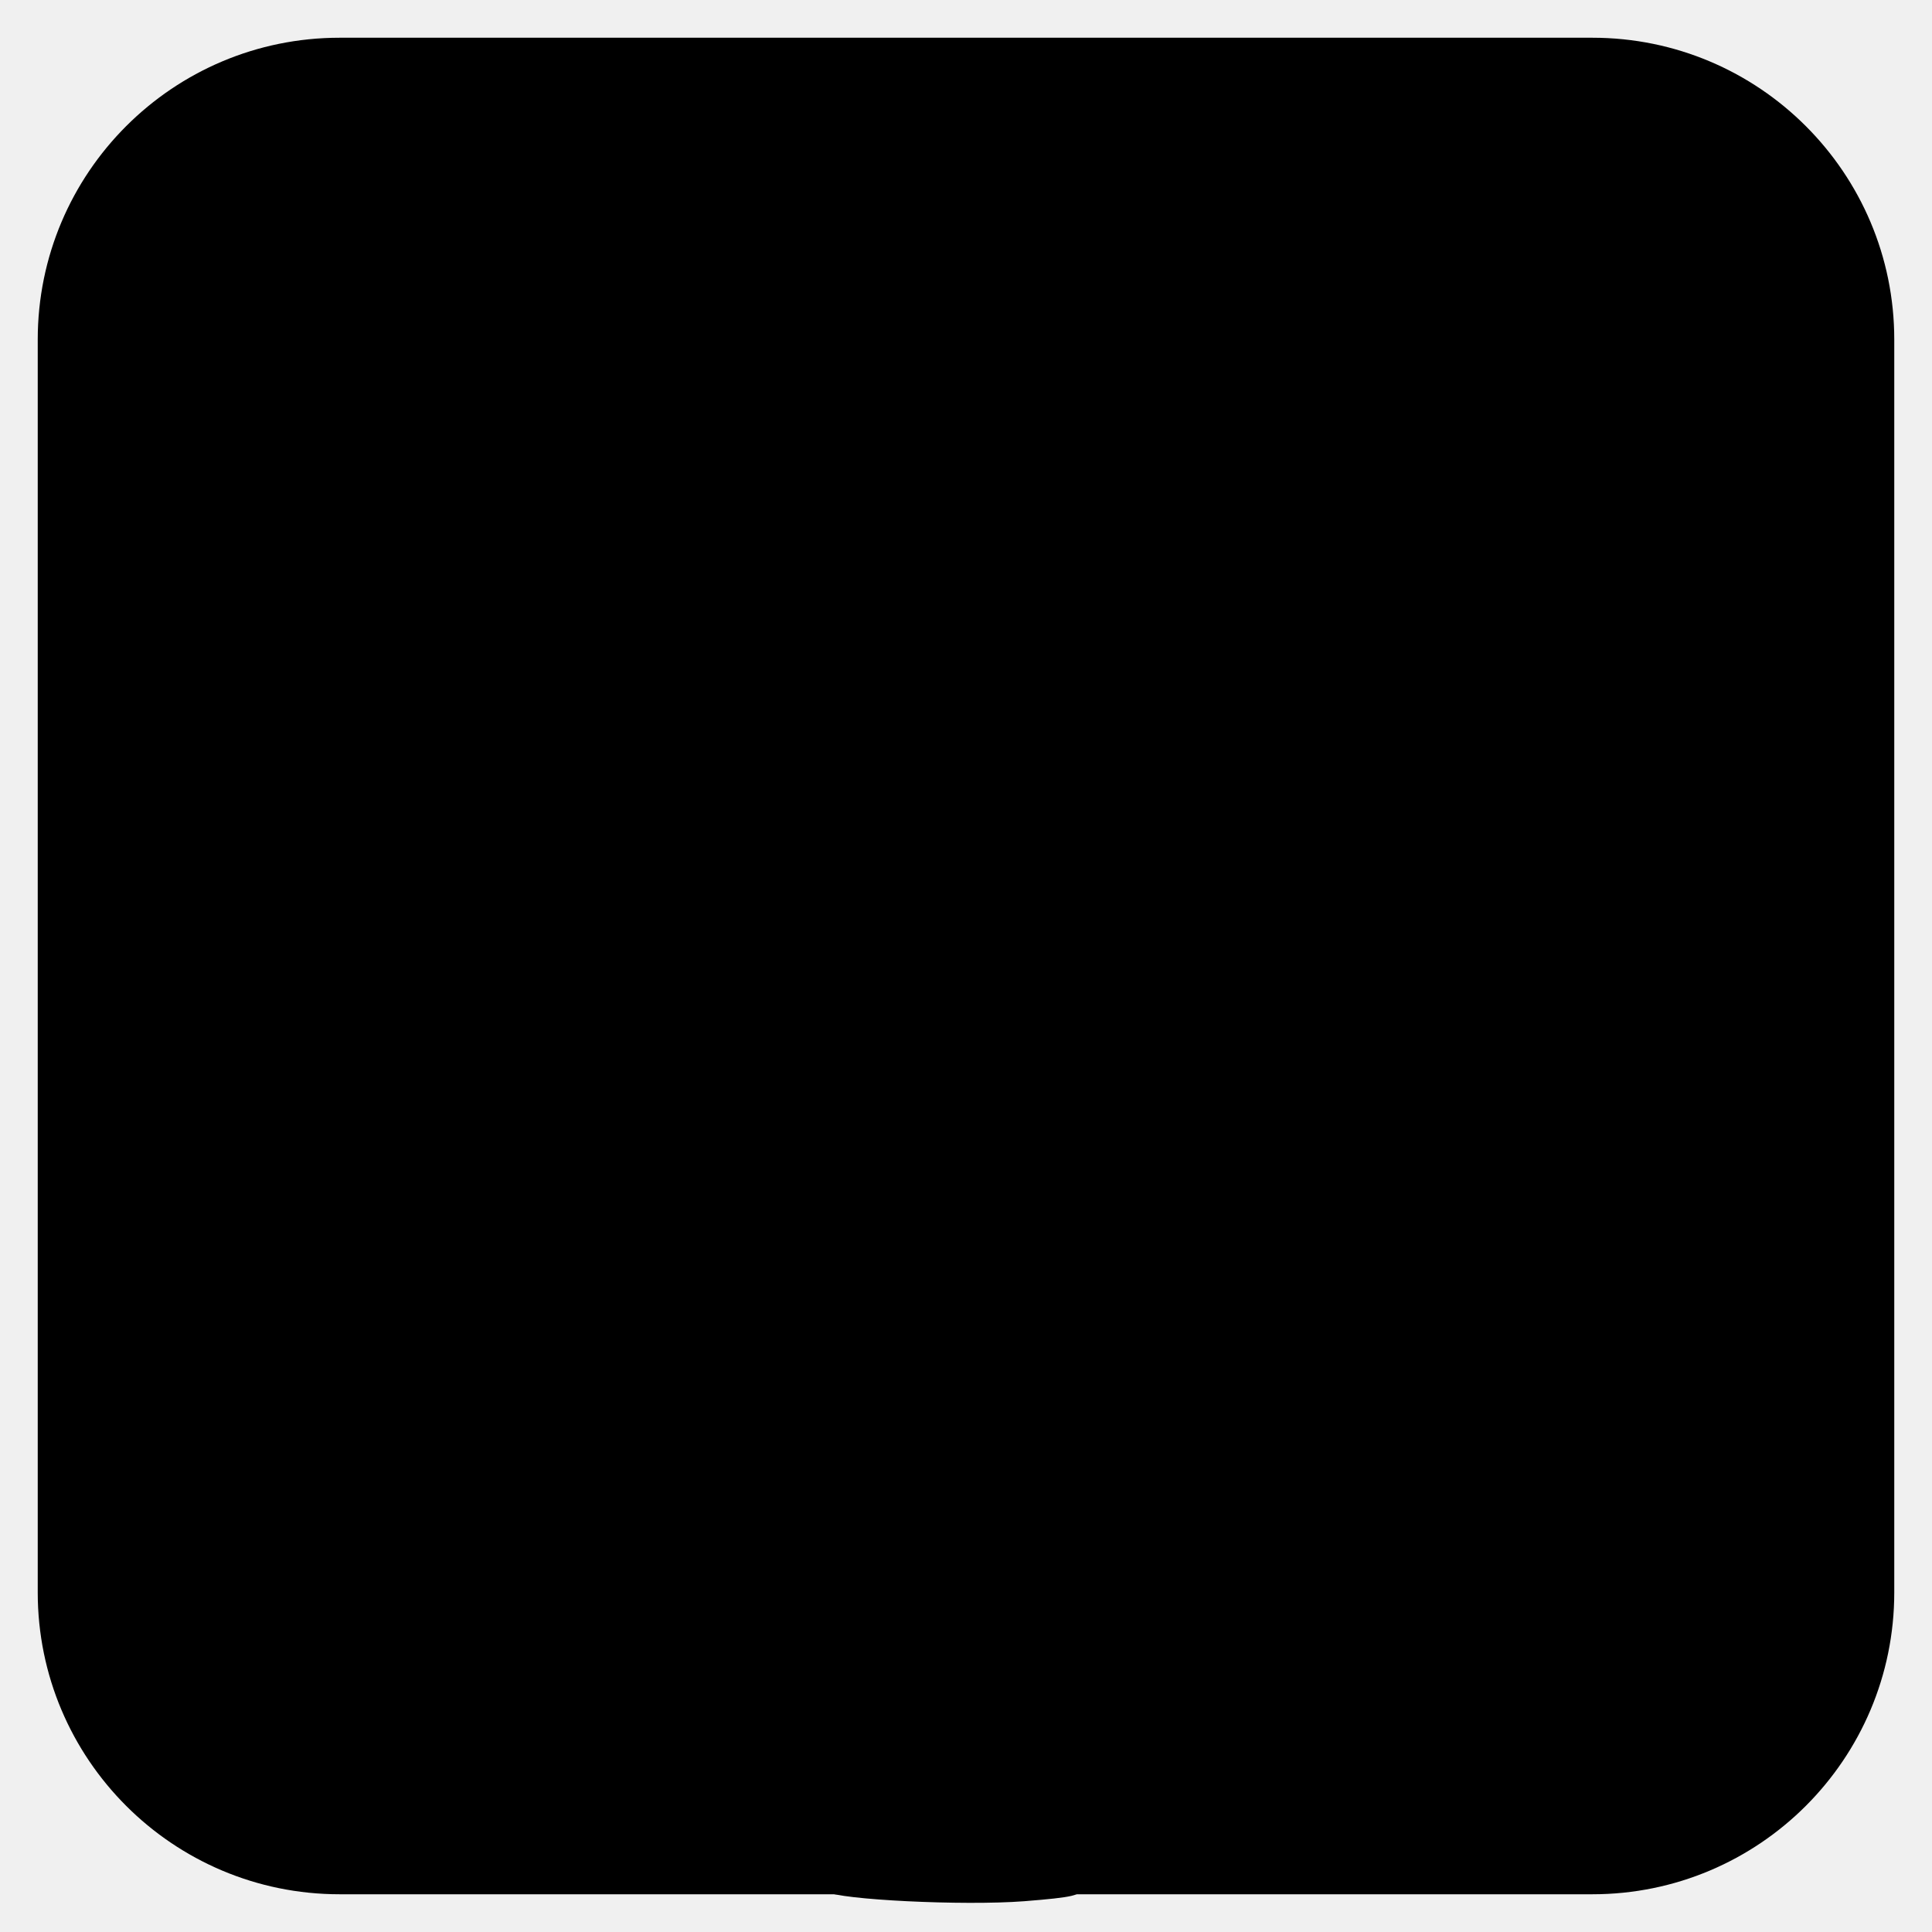
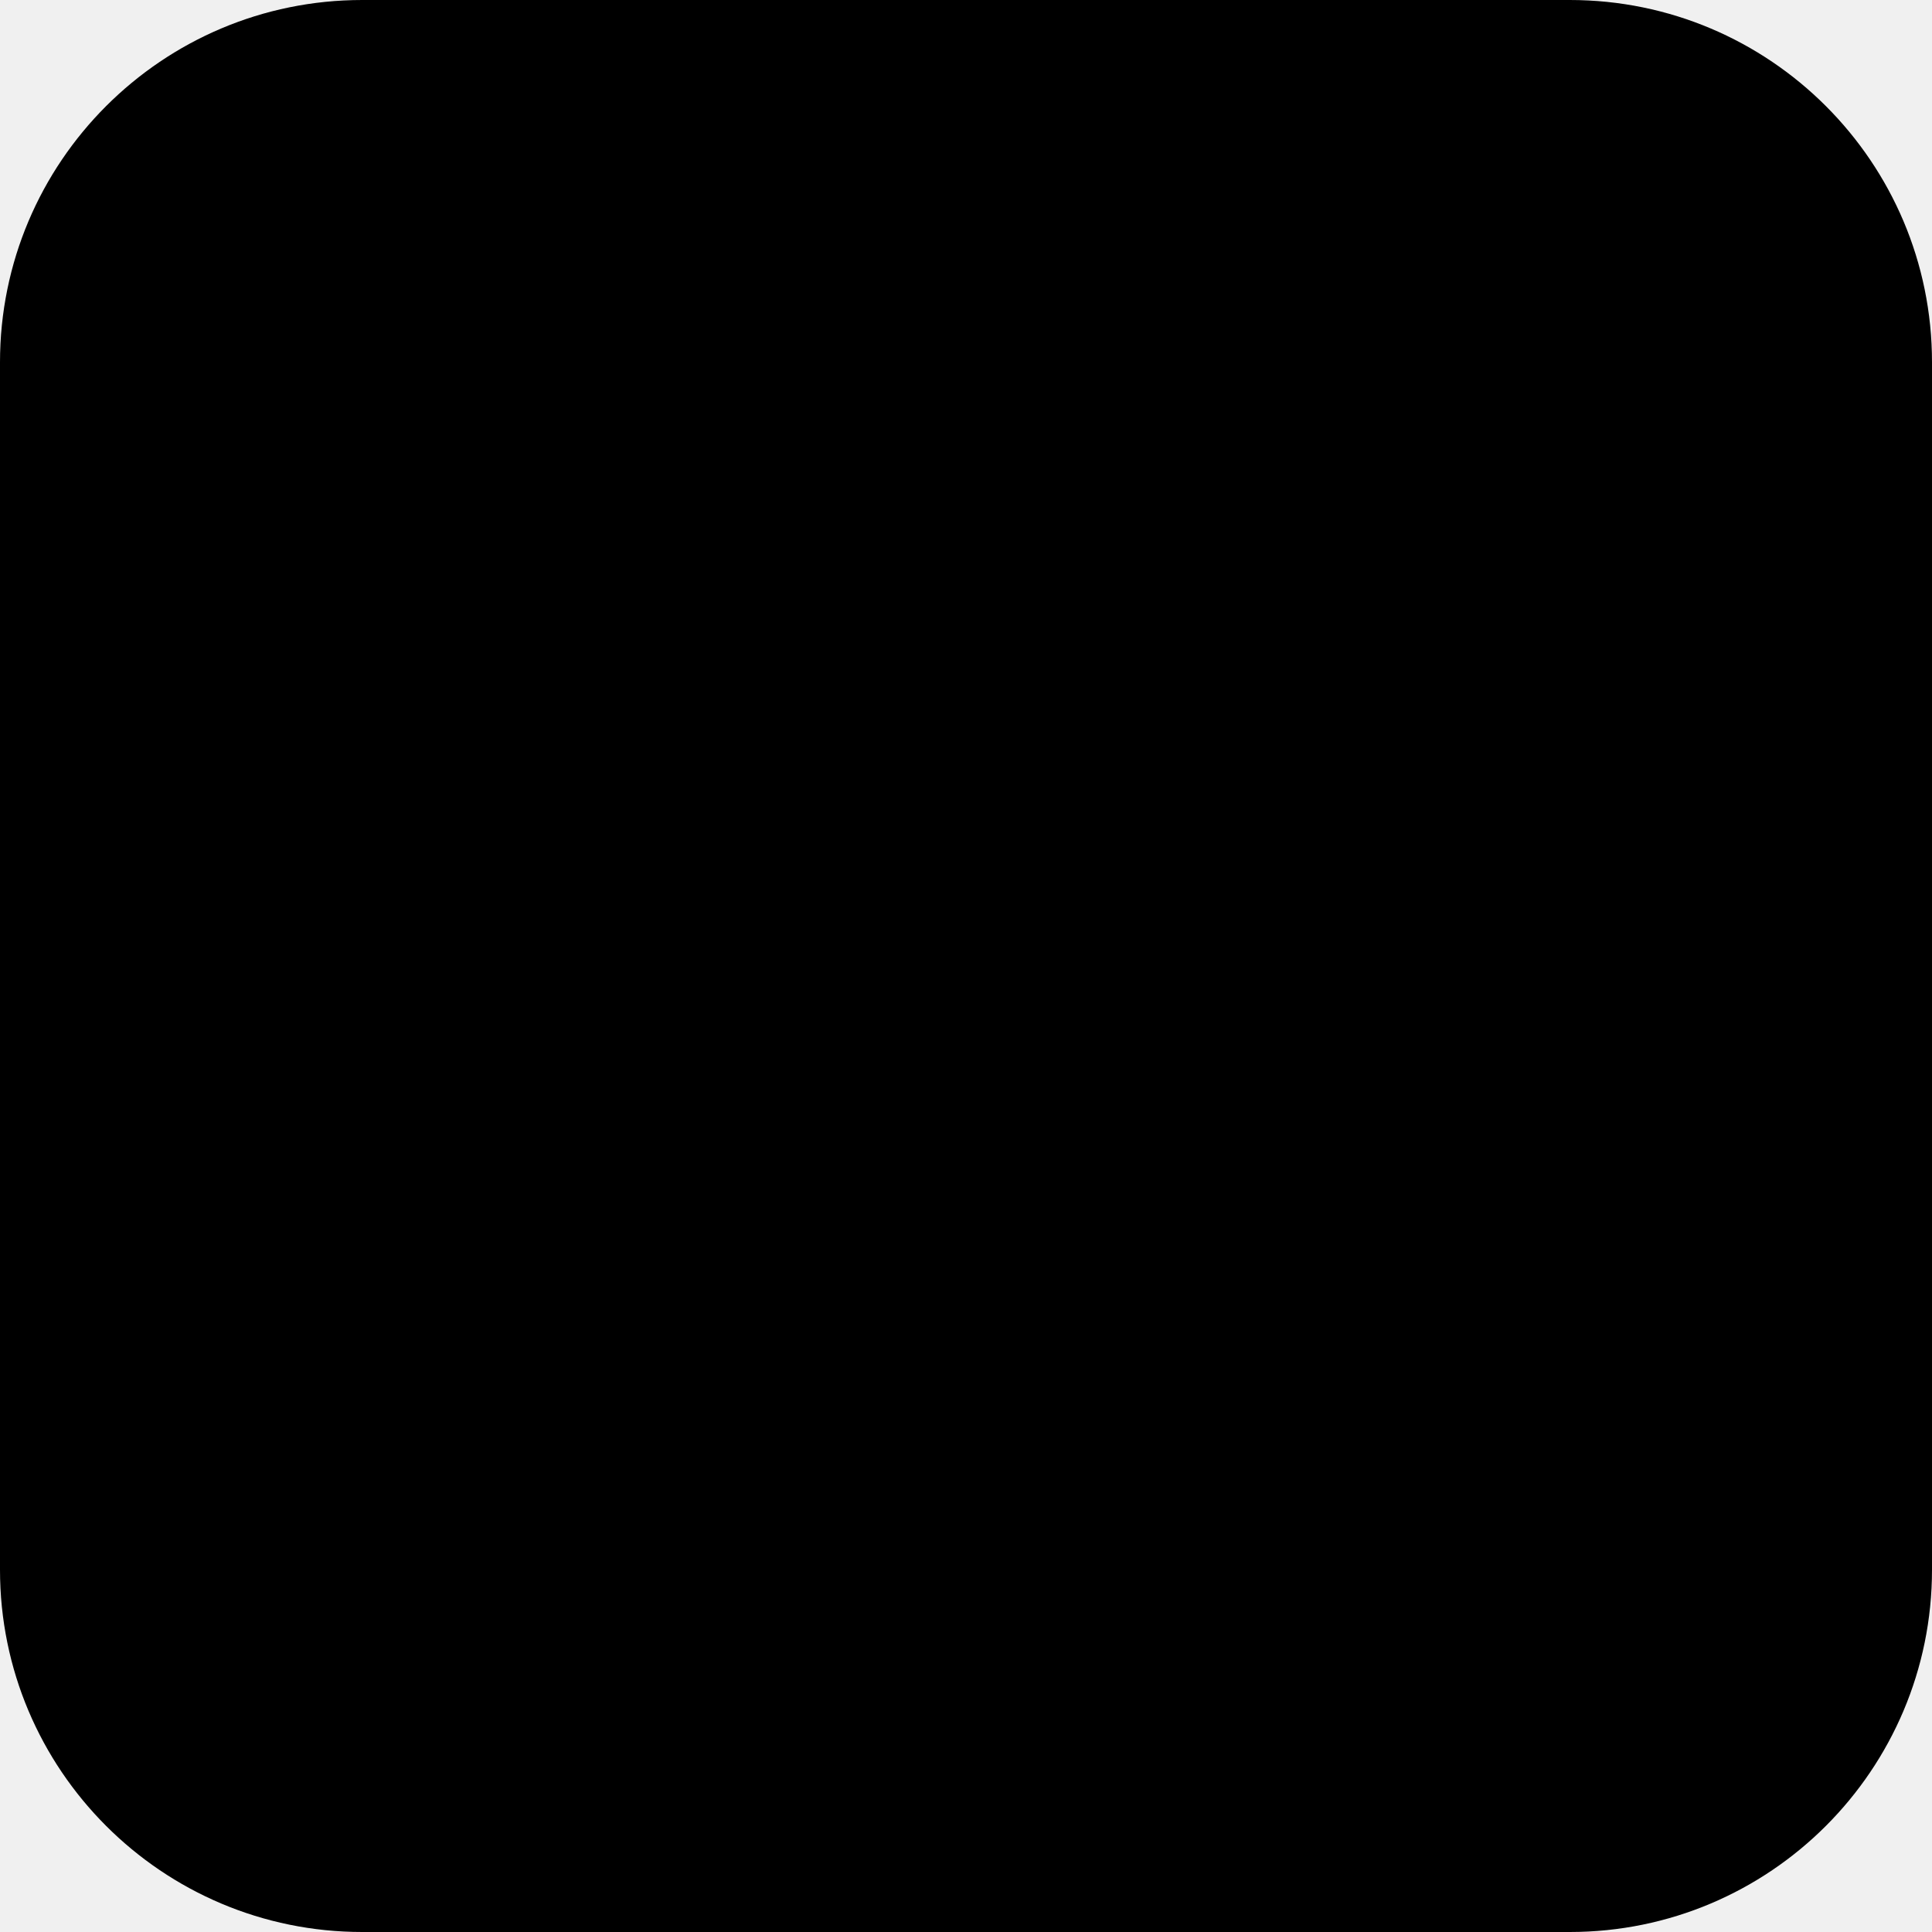
<svg xmlns="http://www.w3.org/2000/svg" viewBox="0 0 512 512">
  <style>
    @media (prefers-color-scheme: dark) {
-       .logo { fill: #111111; }
-       .bg { fill: white; }
+       .bg { fill: #3f3f46; }
+       .rabbit { fill: #FFFFFF; }
    }
    @media (prefers-color-scheme: light) {
-       .logo { fill: #111111; }
-       .bg { fill: white; }
+       .bg { fill: #e4e4e7; }
+       .rabbit { fill: #7a0491; }
    }
  </style>
-   <rect class="bg" x="10" y="10" width="492" height="492" rx="80" ry="80" />
-   <g class="logo" transform="translate(30,537) scale(0.095,-0.095)">
+   <rect class="bg" x="0" y="0" width="512" height="512" rx="96" ry="96" />
+   <g class="rabbit" transform="translate(0,512) scale(0.1,-0.1)">
    <path d="M2940 4706 c-165 -36 -364 -210 -502 -438 l-33 -55 -2 93 c-4 160 -38 267 -106 332 -99 95 -223 22 -327 -192 -55 -113 -75 -180 -90 -304 -11 -88 -9 -133 17 -325 16 -126 13 -175 -15 -200 -9 -9 -58 -36 -109 -62 -96 -48 -187 -121 -224 -181 l-21 -35 -24 67 c-19 56 -67 144 -77 144 -2 0 11 -30 29 -67 18 -38 40 -93 48 -123 l16 -55 -23 30 c-12 16 -35 43 -50 60 -19 21 -16 12 13 -29 35 -53 51 -96 34 -96 -3 0 -19 9 -35 21 -47 33 -144 68 -201 73 -29 2 -42 2 -28 -1 66 -11 141 -38 198 -71 52 -30 62 -40 58 -58 -3 -11 -9 -54 -12 -95 -7 -70 -10 -77 -67 -154 -32 -44 -61 -82 -64 -85 -3 -3 -27 20 -55 50 -36 39 -42 44 -21 15 52 -70 64 -92 57 -108 -5 -14 -13 -12 -58 13 -63 36 -146 65 -207 74 -38 5 -35 3 20 -13 75 -22 211 -89 218 -108 3 -7 3 -19 0 -27 -5 -12 -15 -12 -69 -1 -82 17 -230 28 -203 16 11 -5 38 -10 60 -11 38 0 87 -10 168 -31 48 -13 50 -39 4 -39 -84 0 -264 -65 -300 -108 -6 -9 6 -4 29 10 65 41 196 77 287 78 38 0 15 -29 -35 -45 -52 -17 -173 -79 -182 -93 -2 -4 26 7 62 25 37 17 91 38 120 47 70 20 68 2 -4 -44 -31 -19 -75 -57 -98 -85 -71 -86 -73 -92 -6 -24 63 65 155 128 167 115 4 -3 -5 -19 -20 -34 -36 -38 -79 -136 -83 -191 l-3 -46 8 46 c5 25 18 63 29 85 23 44 98 130 86 99 -22 -62 -34 -126 -33 -175 l2 -55 7 70 c4 39 14 88 24 109 l16 40 33 -47 c17 -26 46 -54 62 -63 17 -9 46 -25 65 -35 24 -13 55 -19 99 -19 48 0 62 -3 58 -13 -3 -7 -17 -51 -33 -98 -28 -85 -29 -114 -24 -379 2 -79 -8 -220 -20 -290 -37 -223 28 -393 235 -609 l98 -101 -6 -65 c-3 -35 -13 -78 -22 -95 -14 -28 -18 -29 -59 -24 -88 12 -176 -68 -176 -161 l0 -42 -72 -6 c-91 -8 -138 -17 -138 -27 0 -4 15 -11 33 -14 45 -8 391 -26 515 -26 106 0 131 -11 65 -30 -48 -13 -68 -26 -55 -34 38 -23 383 -40 553 -27 139 11 163 17 155 37 -4 12 32 14 212 14 258 0 483 14 566 35 34 9 96 19 139 24 43 5 81 12 84 15 9 9 -39 24 -103 31 -144 16 -187 62 -89 94 149 49 239 161 353 441 55 133 65 186 60 295 -6 110 -33 177 -80 201 -77 40 -152 -37 -188 -191 l-16 -70 -8 93 c-19 237 -109 471 -280 731 -84 127 -173 223 -269 289 -131 90 -221 127 -350 143 -78 10 -81 11 -150 72 -137 120 -139 123 -130 154 16 57 6 156 -25 253 -41 129 -43 147 -31 242 23 184 70 257 234 358 304 189 439 357 499 623 38 166 52 207 101 282 73 112 58 149 -67 166 -40 6 -82 14 -93 19 -38 16 -70 18 -125 6z" />
    <path d="M1916 3536 c-67 -29 -117 -66 -155 -116 -23 -31 -20 -30 25 12 83 76 145 102 236 103 86 0 90 14 7 21 -43 4 -67 -1 -113 -20z" />
    <path d="M1924 3325 c-10 -8 -14 -14 -9 -14 6 0 19 6 29 14 11 8 15 15 10 15 -6 0 -19 -7 -30 -15z" />
    <path d="M1791 3285 c-41 -47 -61 -120 -68 -243 l-6 -104 -54 -40 c-80 -61 -58 -56 38 8 136 92 176 107 306 114 91 5 117 9 131 24 16 18 16 18 -3 8 -11 -5 -66 -12 -123 -16 -57 -4 -130 -15 -163 -25 -32 -11 -59 -15 -59 -9 0 5 -5 52 -11 103 -12 103 -4 151 34 193 11 12 18 22 15 22 -3 0 -20 -16 -37 -35z" />
    <path d="M2138 3304 c-16 -16 -41 -18 -166 -11 -39 2 -70 2 -68 -1 3 -2 -6 -16 -20 -30 -35 -38 -54 -84 -65 -155 -5 -34 -12 -70 -15 -80 -5 -17 -4 -17 33 -2 21 9 69 20 106 25 97 12 137 57 137 153 0 20 5 27 19 27 10 0 29 9 42 21 l24 20 -25 -7 -25 -6 24 26 c26 28 25 46 -1 20z m-134 -57 c11 -8 17 -23 14 -38 -2 -20 -8 -23 -33 -20 -16 1 -38 7 -47 12 -12 6 -25 6 -39 -1 -19 -11 -20 -10 -10 9 25 46 80 64 115 38z" />
    <path d="M2088 3163 c-3 -41 -10 -69 -23 -83 -10 -11 -13 -20 -7 -20 29 0 59 102 43 145 -6 14 -10 1 -13 -42z" />
    <path d="M1715 2800 c-87 -23 -52 -26 42 -4 44 10 93 14 138 11 41 -3 60 -1 45 3 -44 14 -153 9 -225 -10z" />
    <path d="M1660 2763 c0 -24 32 -33 126 -37 90 -4 144 -16 228 -51 13 -6 17 -5 12 3 -17 28 -122 55 -231 59 -85 4 -113 9 -122 21 -7 9 -13 11 -13 5z" />
    <path d="M1625 2640 c-3 -5 -2 -10 4 -10 5 0 13 5 16 10 3 6 2 10 -4 10 -5 0 -13 -4 -16 -10z" />
    <path d="M1585 2620 c-3 -5 -1 -10 4 -10 6 0 11 5 11 10 0 6 -2 10 -4 10 -3 0 -8 -4 -11 -10z" />
    <path d="M1605 2590 c-8 -13 9 -20 24 -11 10 6 9 10 -3 14 -8 3 -18 2 -21 -3z" />
    <path d="M2515 2510 c10 -11 20 -20 23 -20 3 0 -3 9 -13 20 -10 11 -20 20 -23 20 -3 0 3 -9 13 -20z" />
    <path d="M2623 2377 c81 -113 135 -253 137 -362 l1 -30 11 25 c5 14 8 55 5 91 -5 82 -52 175 -138 278 -33 39 -62 71 -64 71 -2 0 19 -33 48 -73z" />
    <path d="M1390 3585 c13 -14 26 -25 28 -25 3 0 -5 11 -18 25 -13 14 -26 25 -28 25 -3 0 5 -11 18 -25z" />
    <path d="M938 2803 c6 -2 18 -2 25 0 6 3 1 5 -13 5 -14 0 -19 -2 -12 -5z" />
  </g>
</svg>
